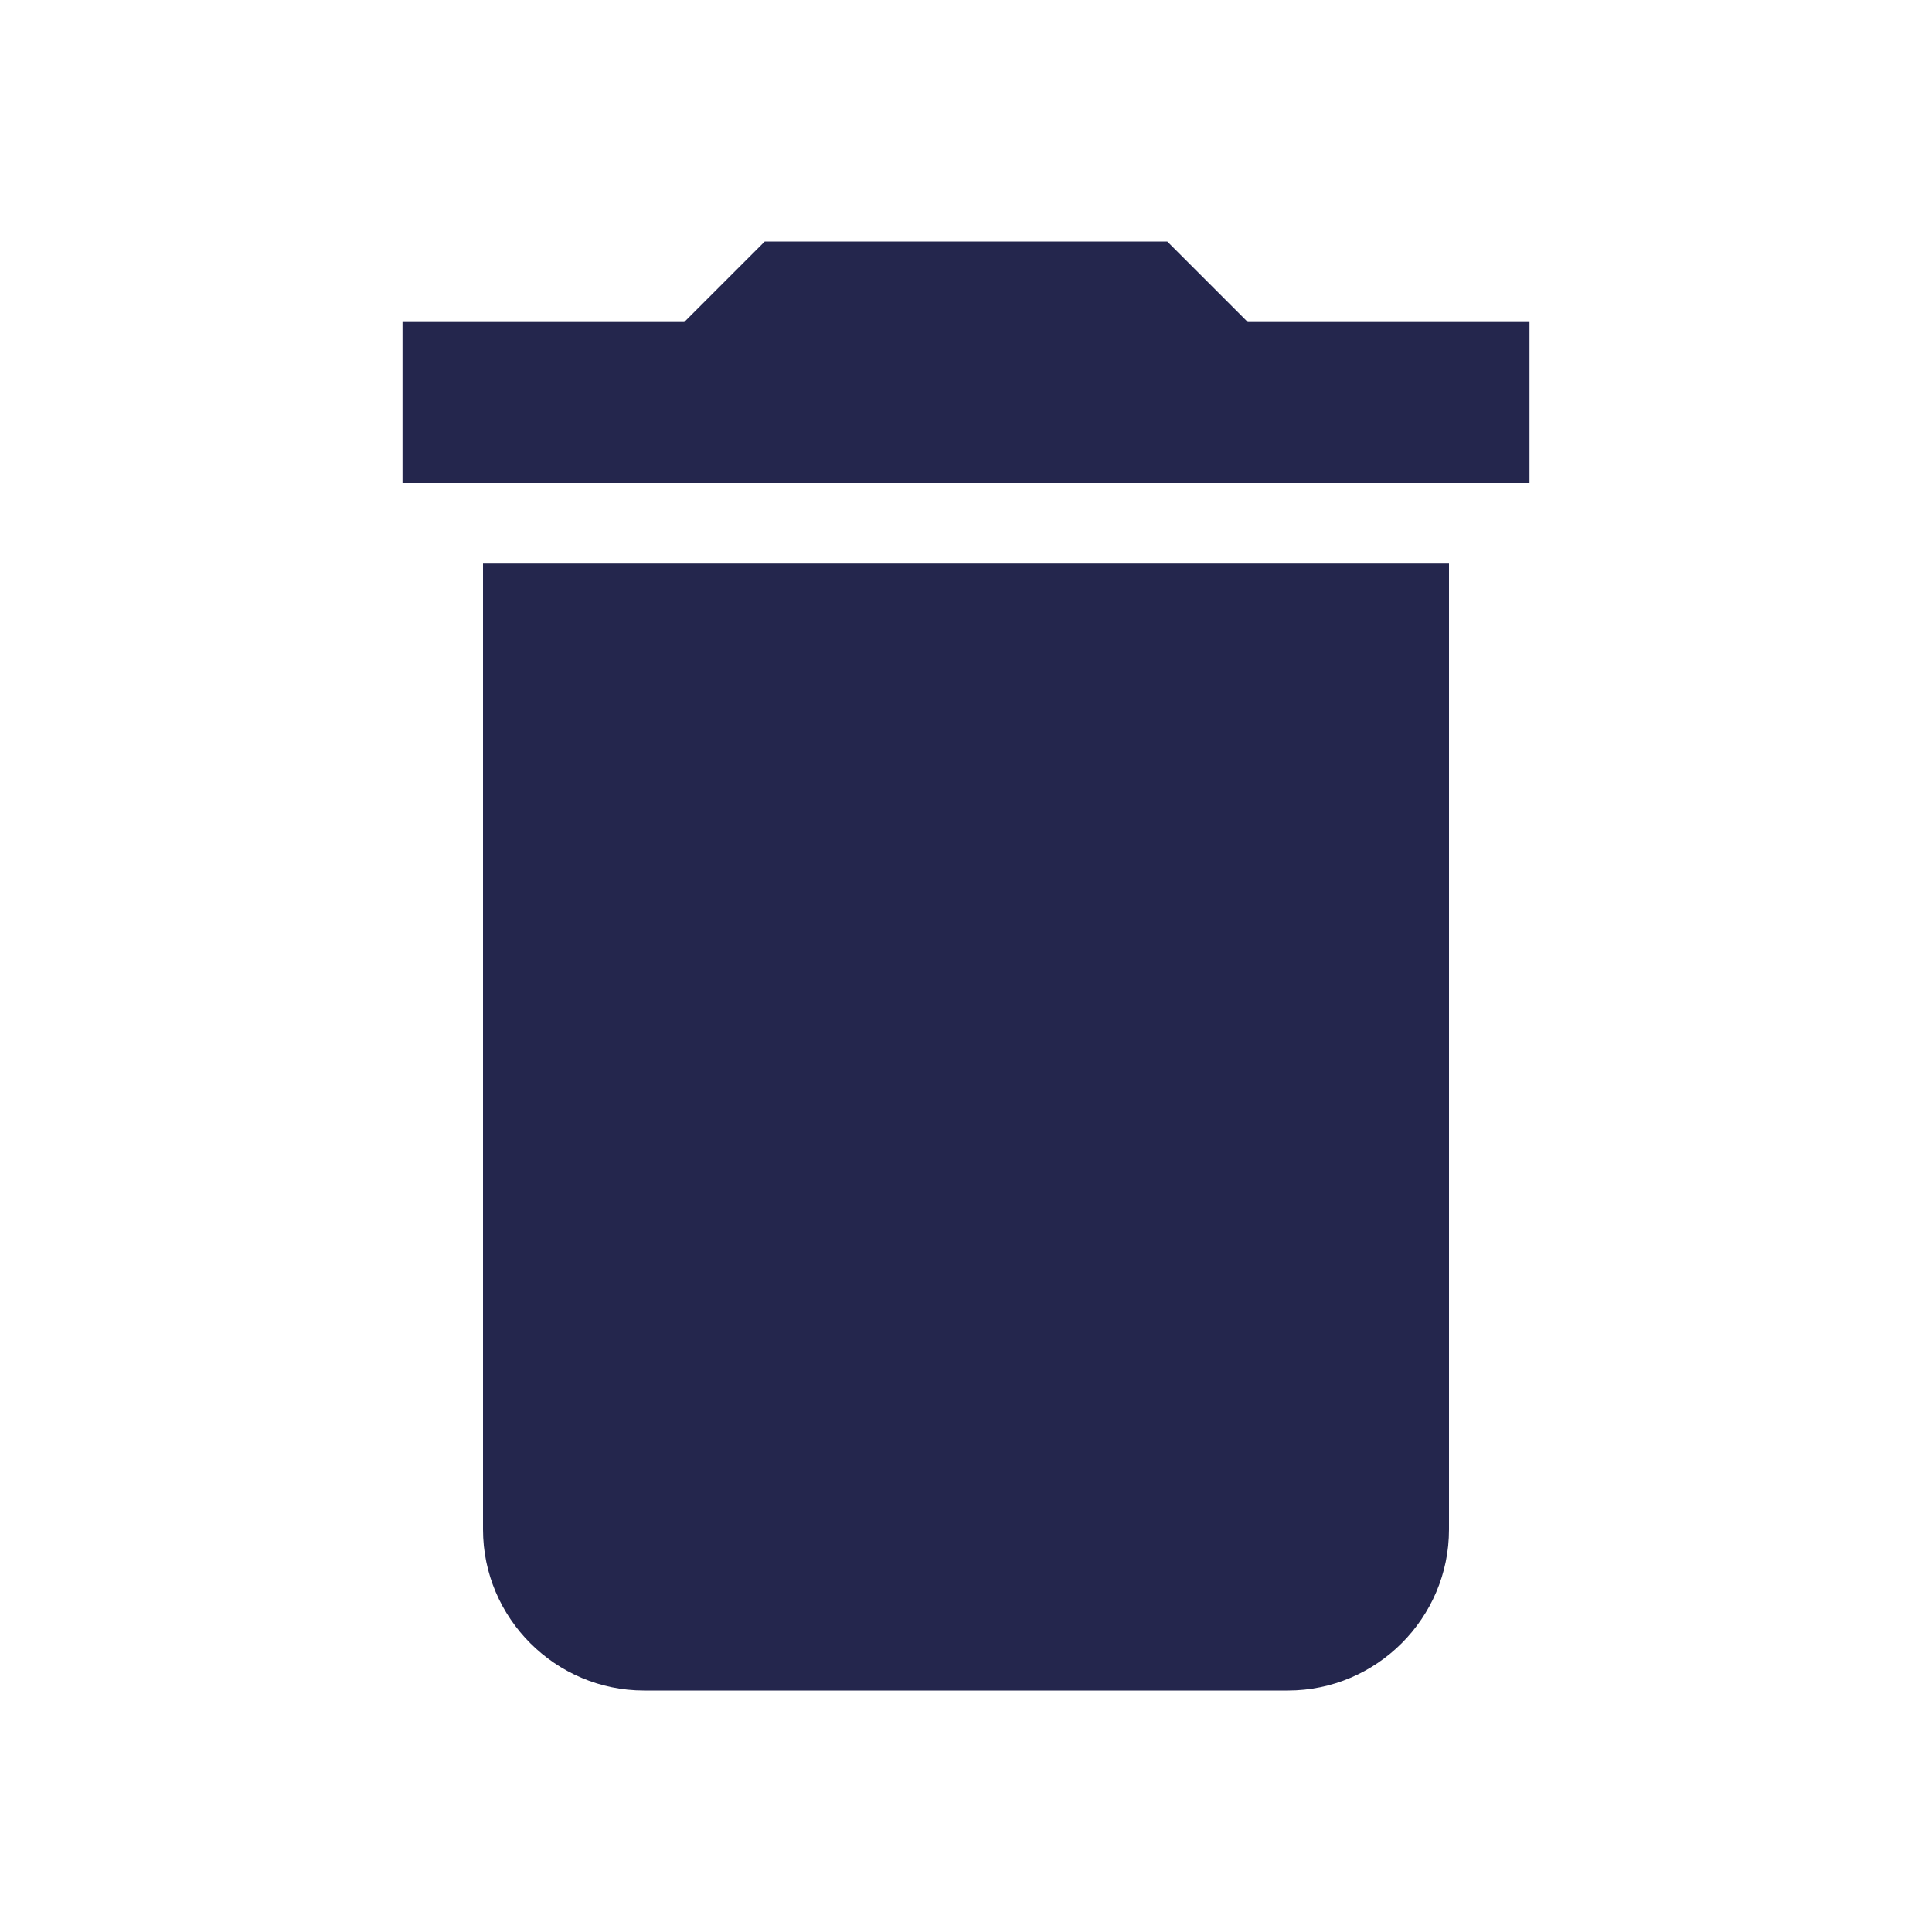
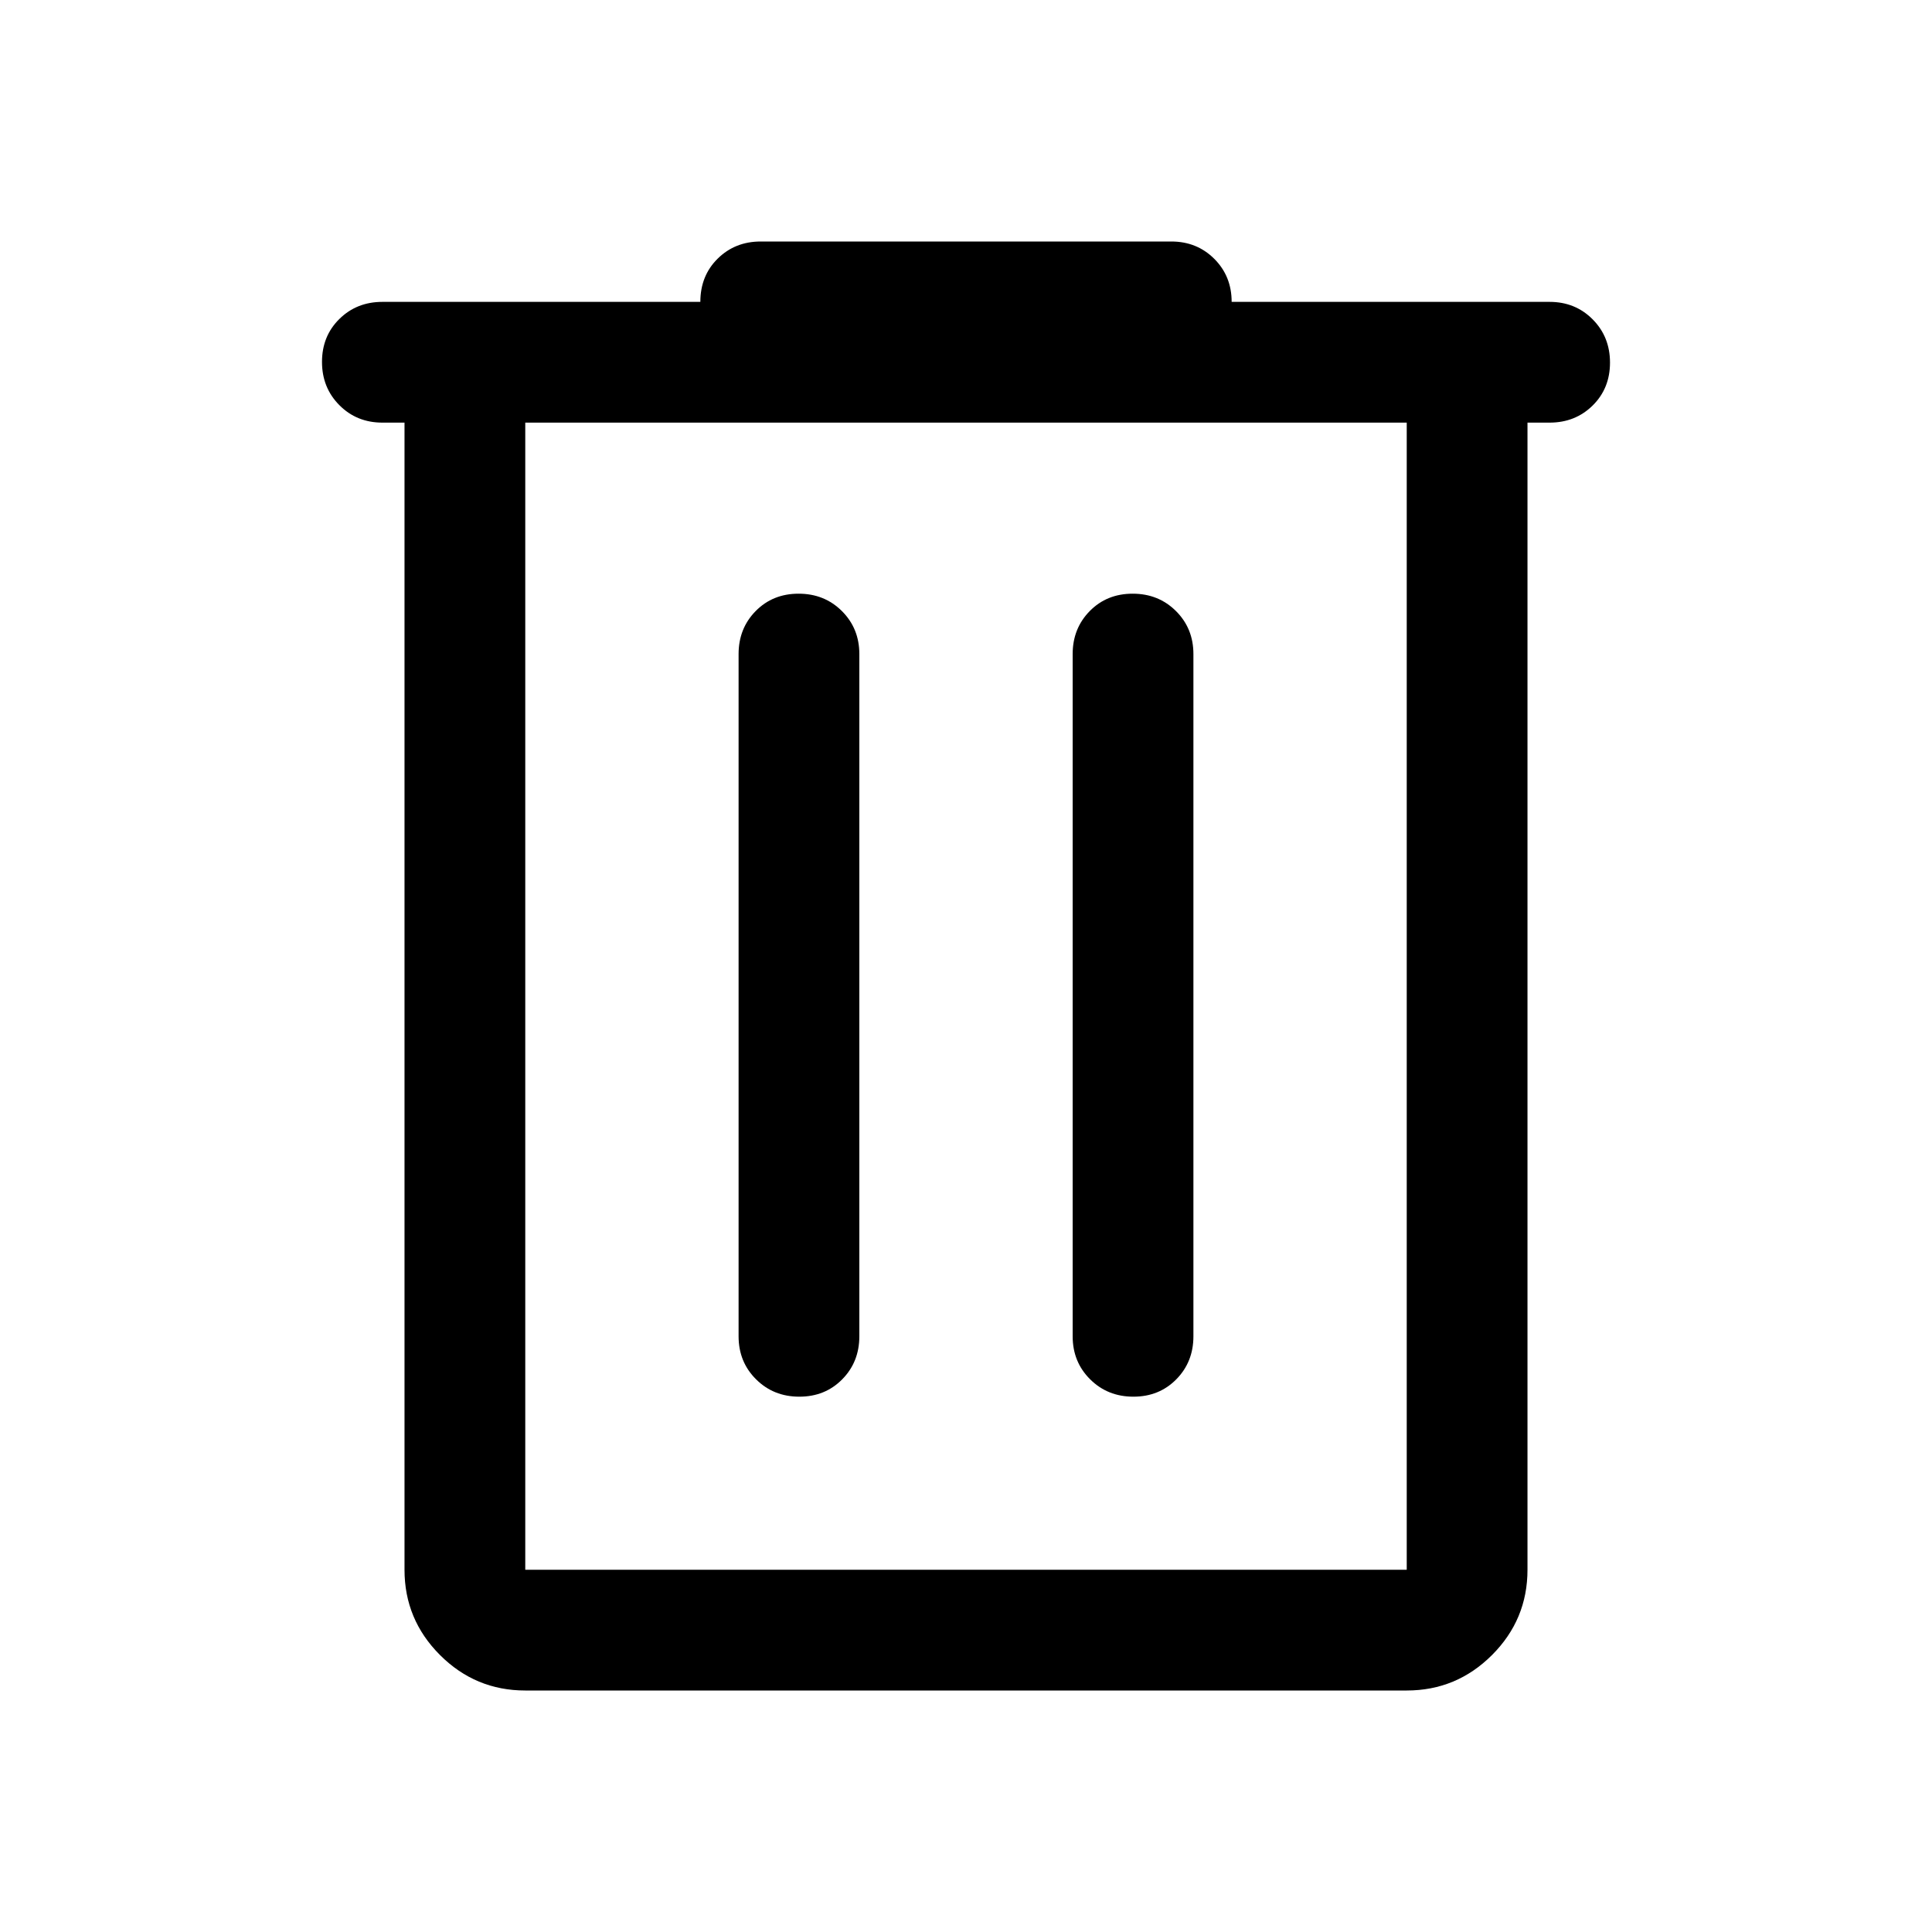
- <svg xmlns="http://www.w3.org/2000/svg" width="24" height="24" viewBox="0 0 24 24" fill="none">
-   <path d="M6 19C6 20.1 6.9 21 8 21H16C17.1 21 18 20.1 18 19V7H6V19ZM19 4H15.5L14.5 3H9.5L8.5 4H5V6H19V4Z" fill="#24264D" />
+ <svg xmlns="http://www.w3.org/2000/svg" width="48" height="48" viewBox="0 -960 960 960">
+   <path d="M261-120q-24.75 0-42.37-17.63Q201-155.25 201-180v-570h-11q-12.75 0-21.37-8.68-8.63-8.67-8.63-21.5 0-12.82 8.63-21.32 8.62-8.5 21.37-8.5h158q0-13 8.63-21.5 8.62-8.5 21.37-8.5h204q12.75 0 21.38 8.62Q612-822.75 612-810h158q12.75 0 21.38 8.68 8.62 8.67 8.62 21.5 0 12.82-8.62 21.32-8.63 8.5-21.38 8.5h-11v570q0 24.75-17.62 42.37Q723.75-120 699-120H261Zm438-630H261v570h438v-570ZM397.18-266q12.82 0 21.32-8.63 8.5-8.62 8.5-21.37v-339q0-12.75-8.68-21.38-8.67-8.62-21.5-8.62-12.82 0-21.32 8.62-8.5 8.63-8.5 21.38v339q0 12.75 8.68 21.37 8.67 8.63 21.5 8.63Zm166 0q12.82 0 21.32-8.63 8.5-8.62 8.5-21.37v-339q0-12.75-8.68-21.38-8.67-8.62-21.5-8.62-12.82 0-21.32 8.62-8.5 8.63-8.5 21.38v339q0 12.75 8.68 21.37 8.67 8.63 21.5 8.63ZM261-750v570-570Z" />
</svg>
